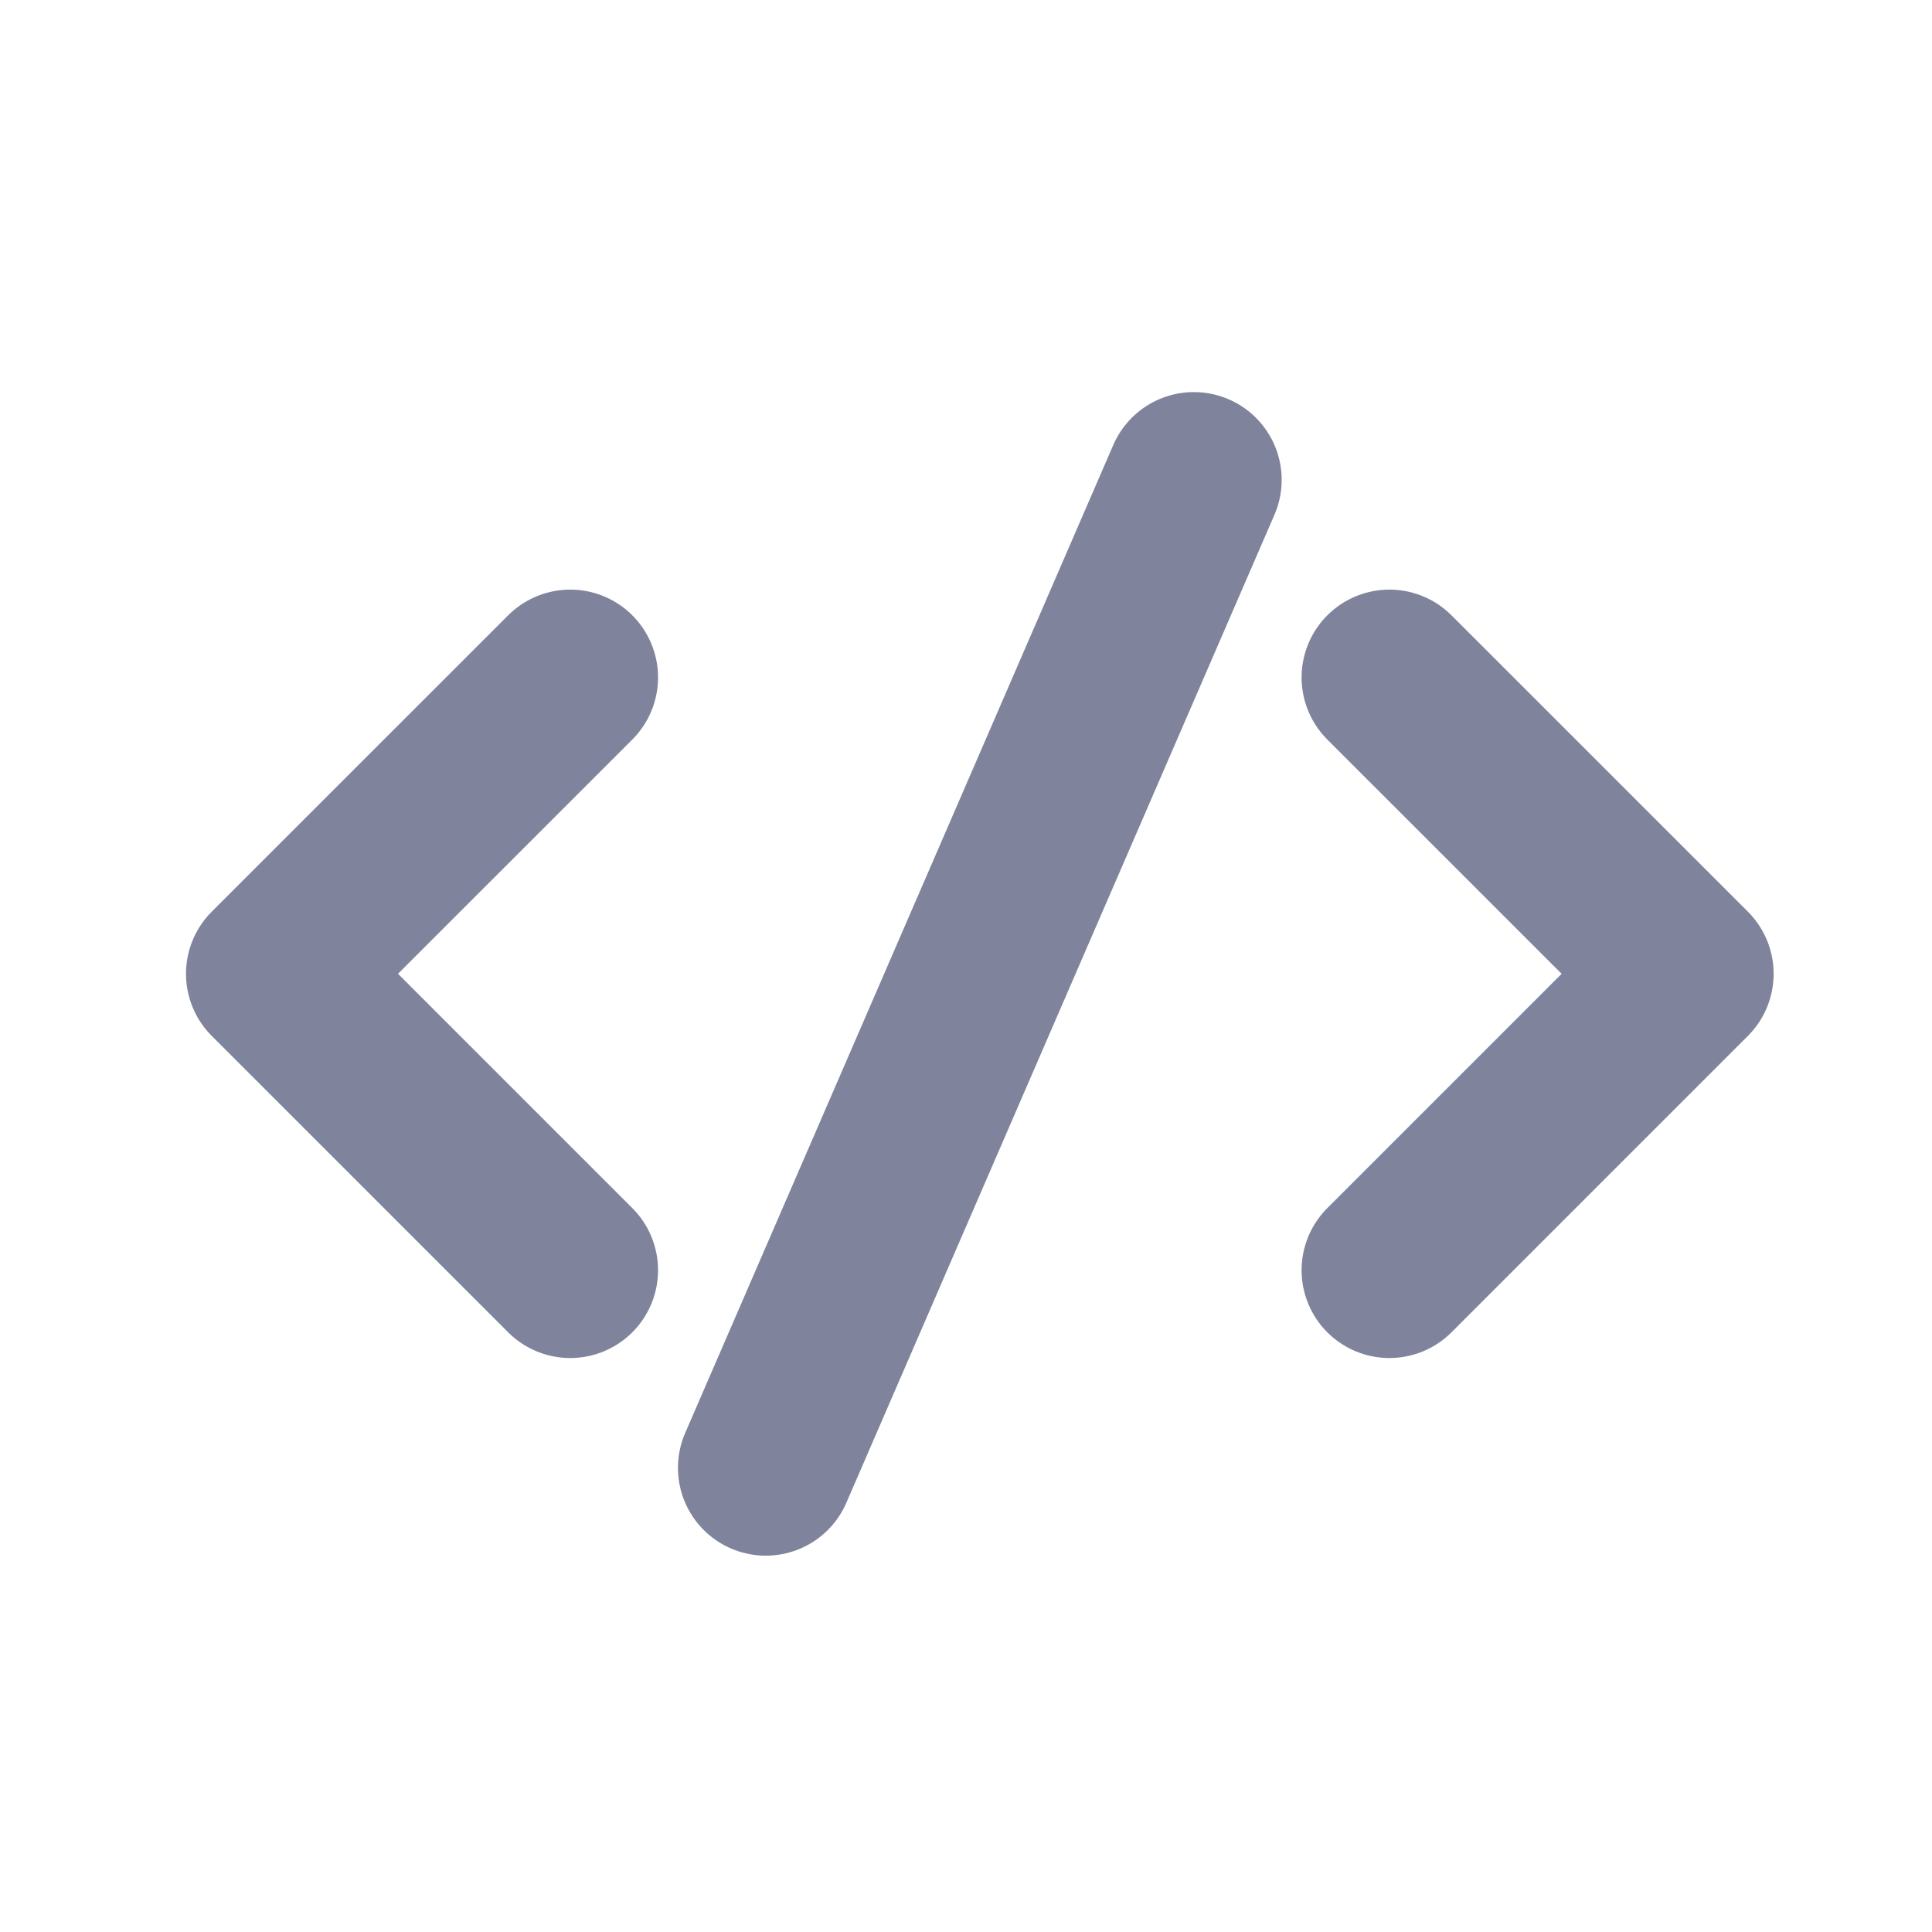
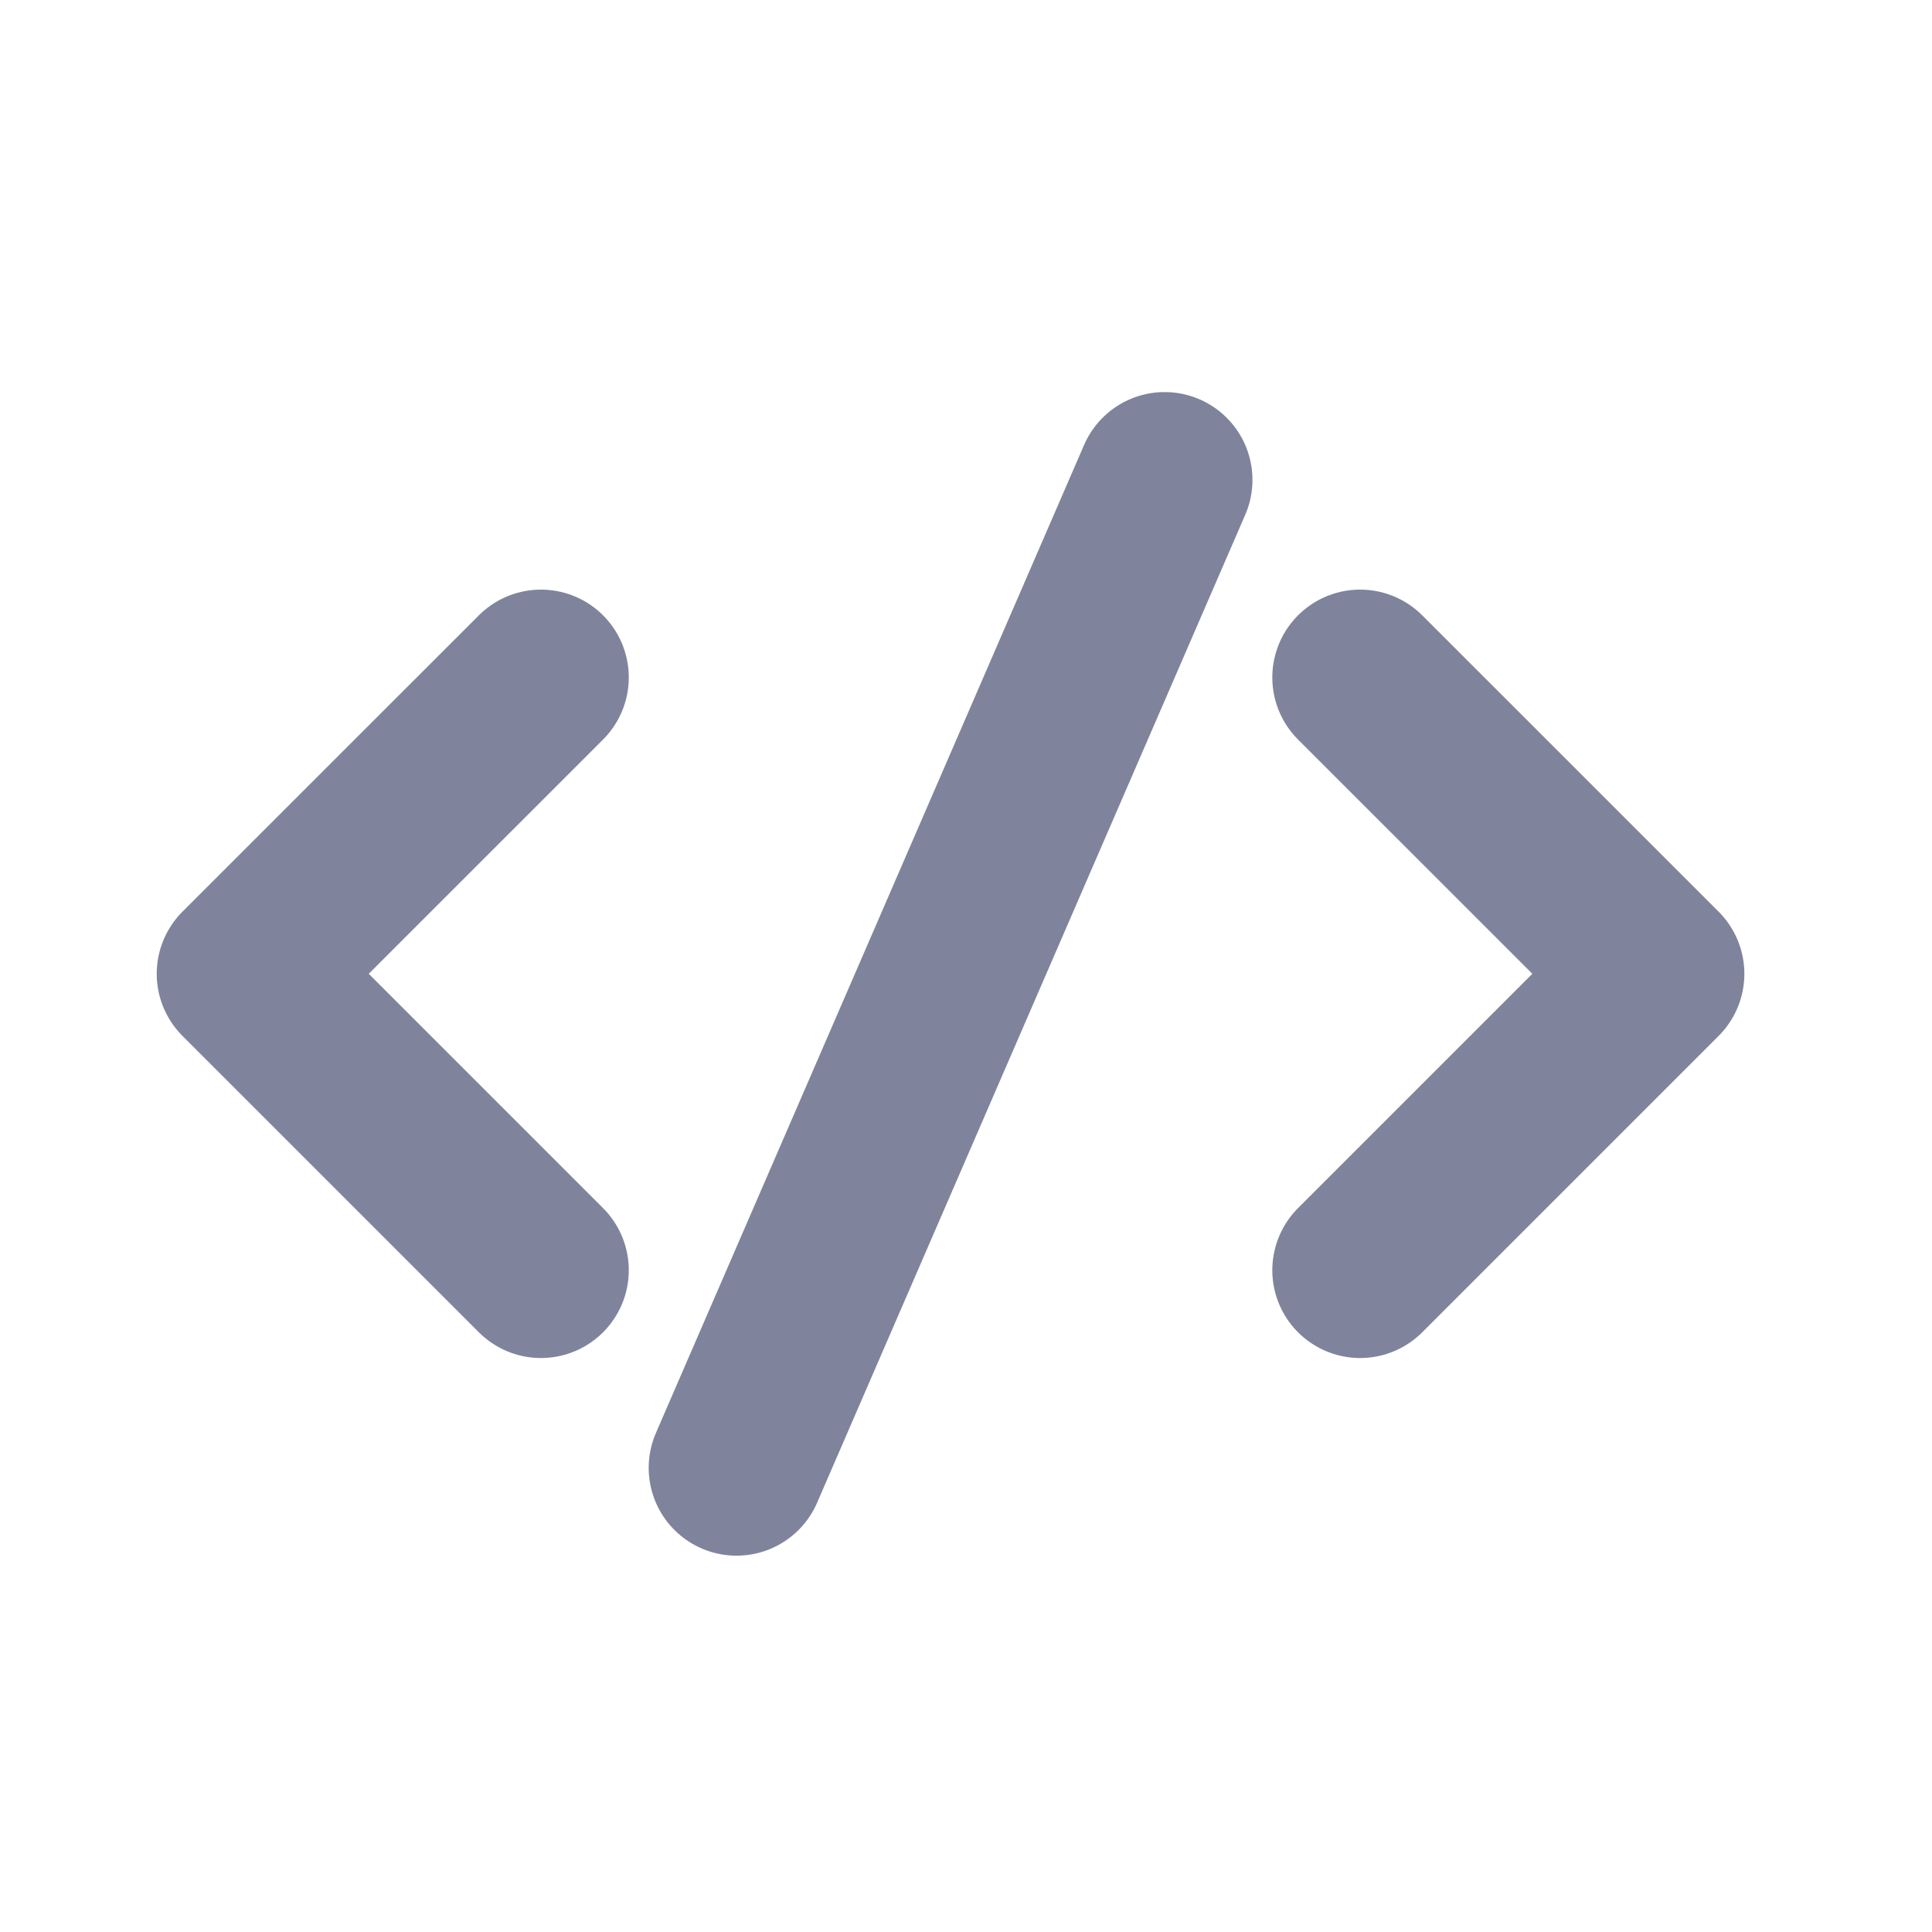
<svg xmlns="http://www.w3.org/2000/svg" width="33" height="33" viewBox="0 0 33 33" fill="none">
-   <path d="M9.74 11.571L4.677 16.633L9.74 21.696" stroke="#7F849C" stroke-width="3" stroke-linecap="round" stroke-linejoin="round" />
-   <path d="M23.732 11.571L28.795 16.633L23.732 21.696" stroke="#7F849C" stroke-width="3" stroke-linecap="round" stroke-linejoin="round" />
-   <path d="M13.08 25.072L20.392 8.197" stroke="#7F849C" stroke-width="3" stroke-linecap="round" stroke-linejoin="round" />
+   <path d="M9.24 11.571L4.177 16.633L9.24 21.696" stroke="#7F849C" stroke-width="3" stroke-linecap="round" stroke-linejoin="round" />
+   <path d="M23.232 11.571L28.295 16.633L23.232 21.696" stroke="#7F849C" stroke-width="3" stroke-linecap="round" stroke-linejoin="round" />
+   <path d="M12.58 25.072L19.893 8.197" stroke="#7F849C" stroke-width="3" stroke-linecap="round" stroke-linejoin="round" />
</svg>
